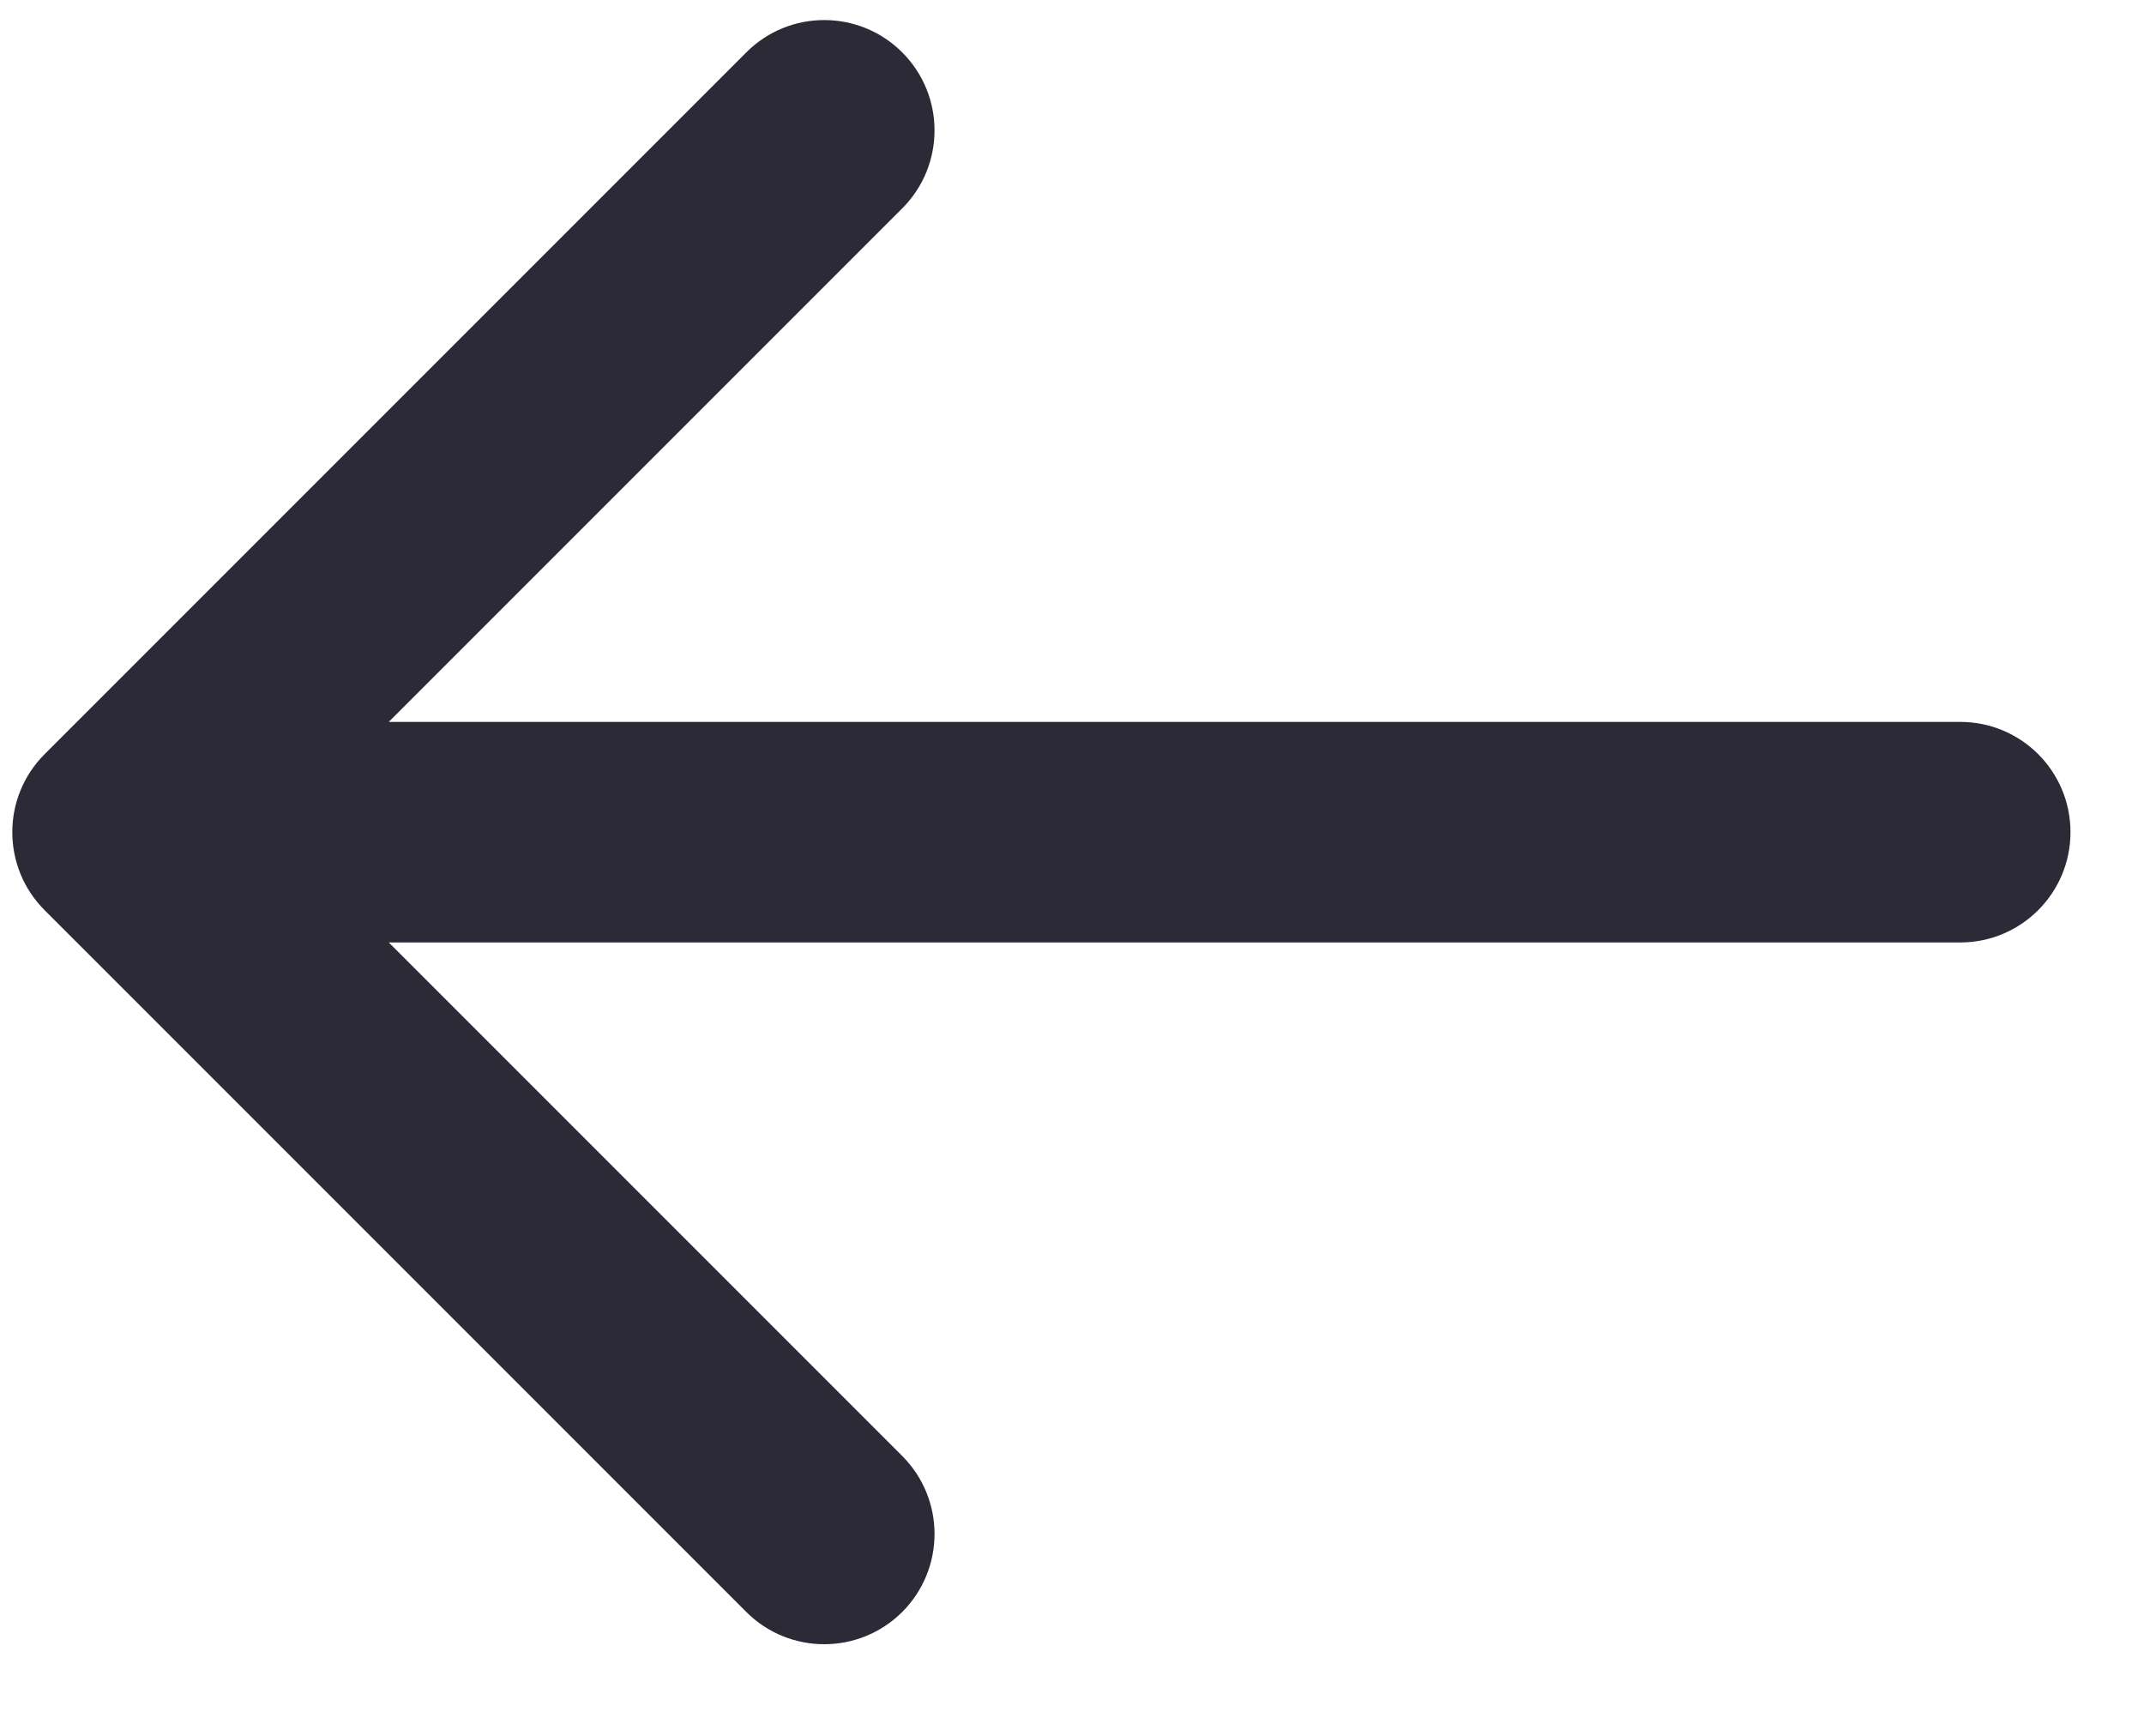
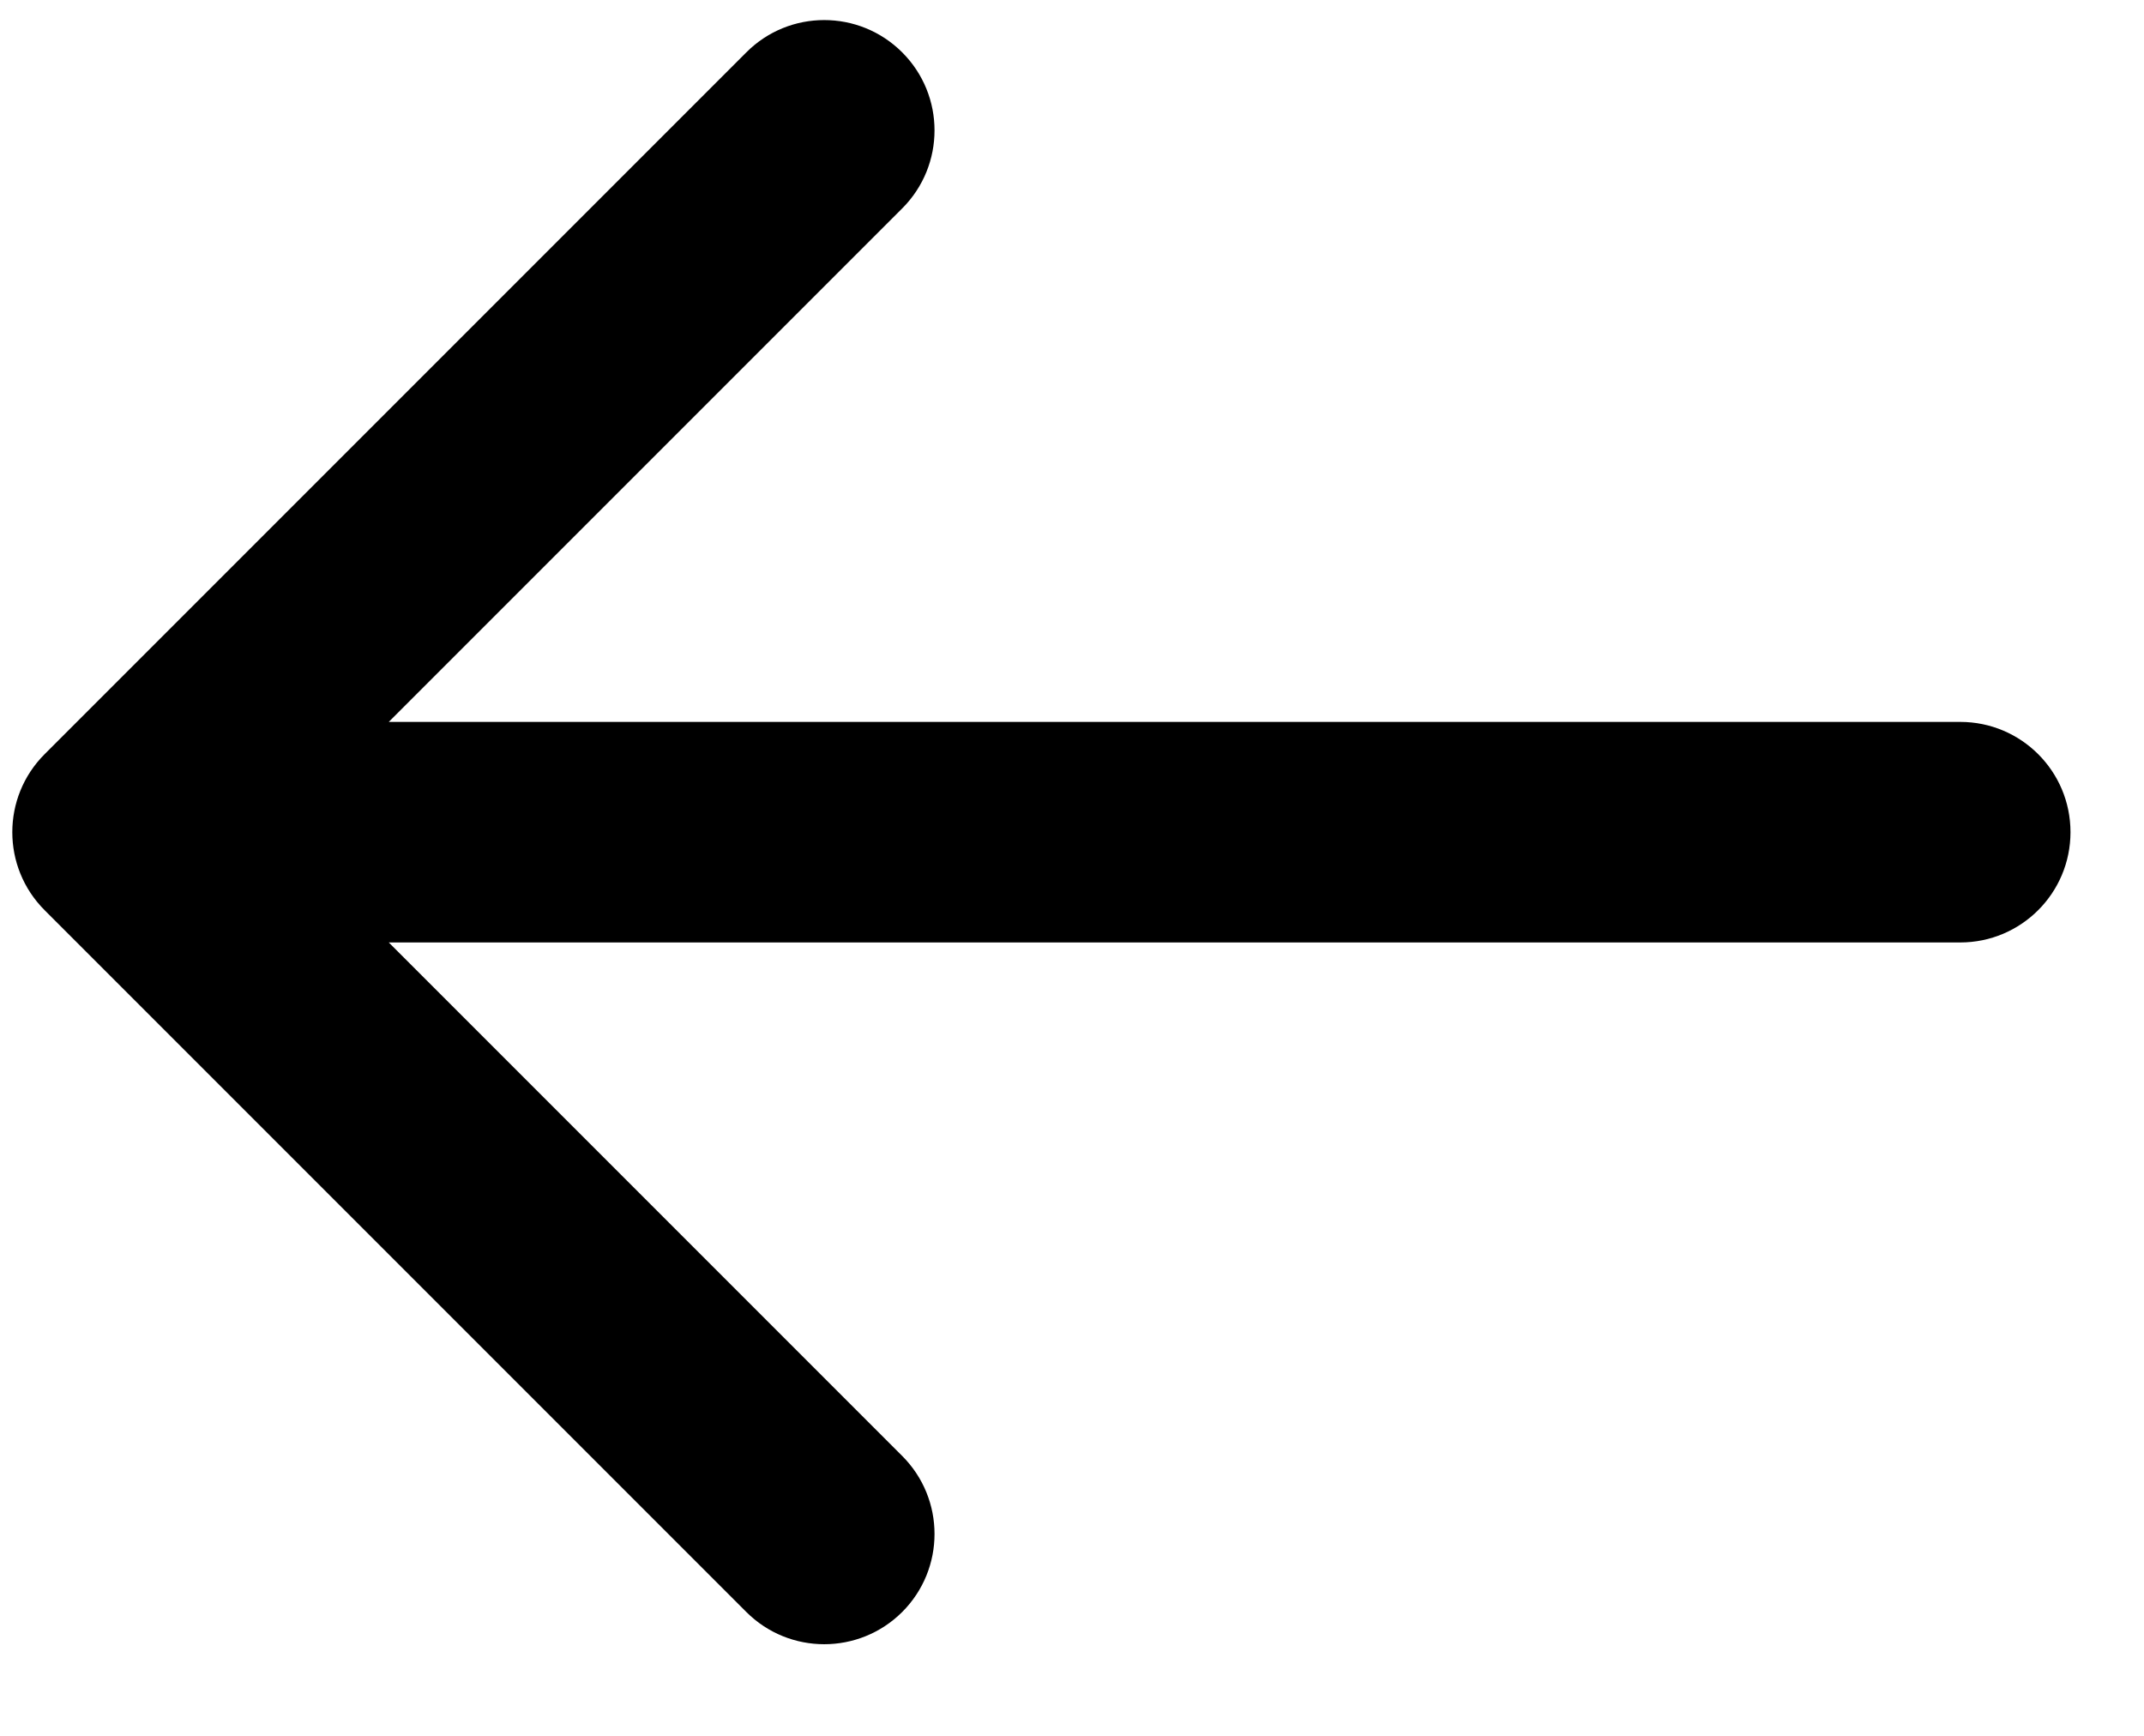
<svg xmlns="http://www.w3.org/2000/svg" width="21" height="17" viewBox="0 0 21 17" fill="none">
-   <path d="M0.437 7.386C0.015 7.808 0.015 8.492 0.437 8.914L7.31 15.787C7.731 16.208 8.415 16.208 8.837 15.787C9.259 15.365 9.259 14.681 8.837 14.259L2.728 8.15L8.837 2.041C9.259 1.619 9.259 0.935 8.837 0.513C8.415 0.091 7.731 0.091 7.31 0.513L0.437 7.386ZM19.2 9.23C19.797 9.23 20.28 8.746 20.28 8.15C20.28 7.553 19.797 7.07 19.2 7.07V9.23ZM1.2 8.15V9.23H19.2V8.15V7.07H1.2V8.15Z" fill="#2C2A36" />
+   <path d="M0.437 7.386C0.015 7.808 0.015 8.492 0.437 8.914L7.31 15.787C7.731 16.208 8.415 16.208 8.837 15.787C9.259 15.365 9.259 14.681 8.837 14.259L2.728 8.15L8.837 2.041C9.259 1.619 9.259 0.935 8.837 0.513C8.415 0.091 7.731 0.091 7.31 0.513L0.437 7.386ZM19.2 9.23C19.797 9.23 20.28 8.746 20.28 8.15C20.28 7.553 19.797 7.07 19.2 7.07V9.23ZM1.2 8.15V9.23H19.2V8.15V7.07H1.2V8.15Z" fill="currentColor" />
</svg>
